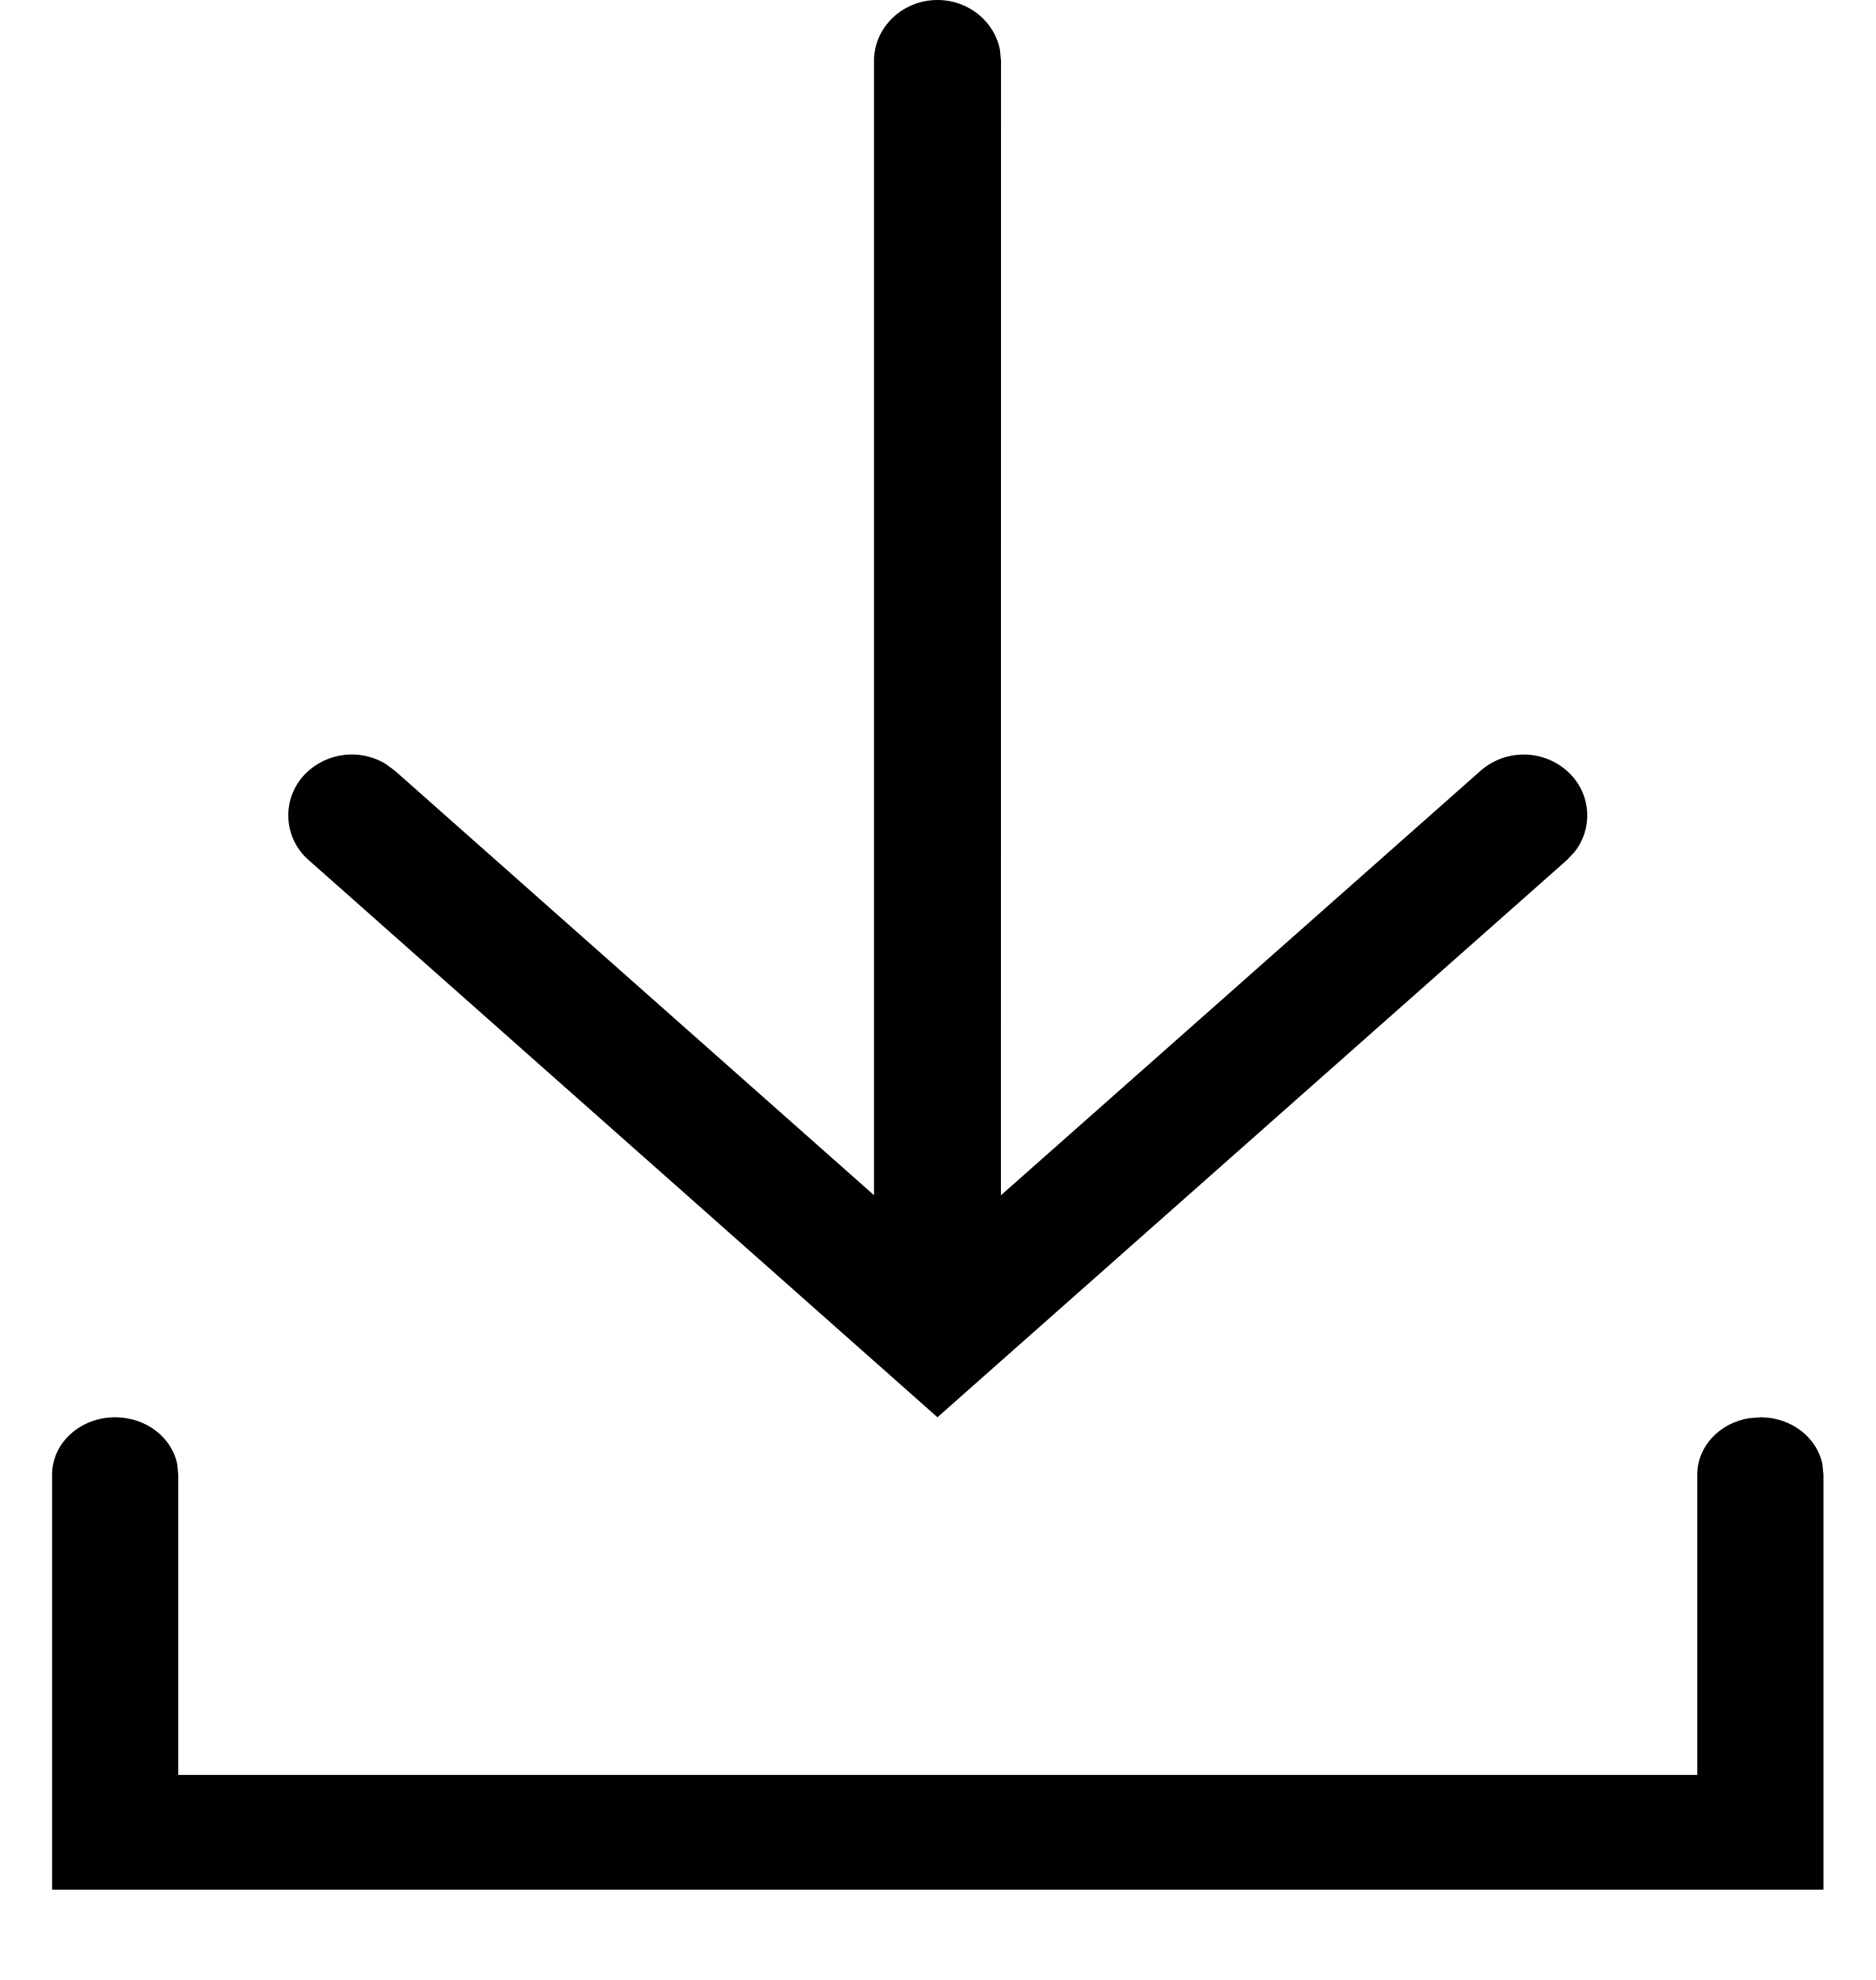
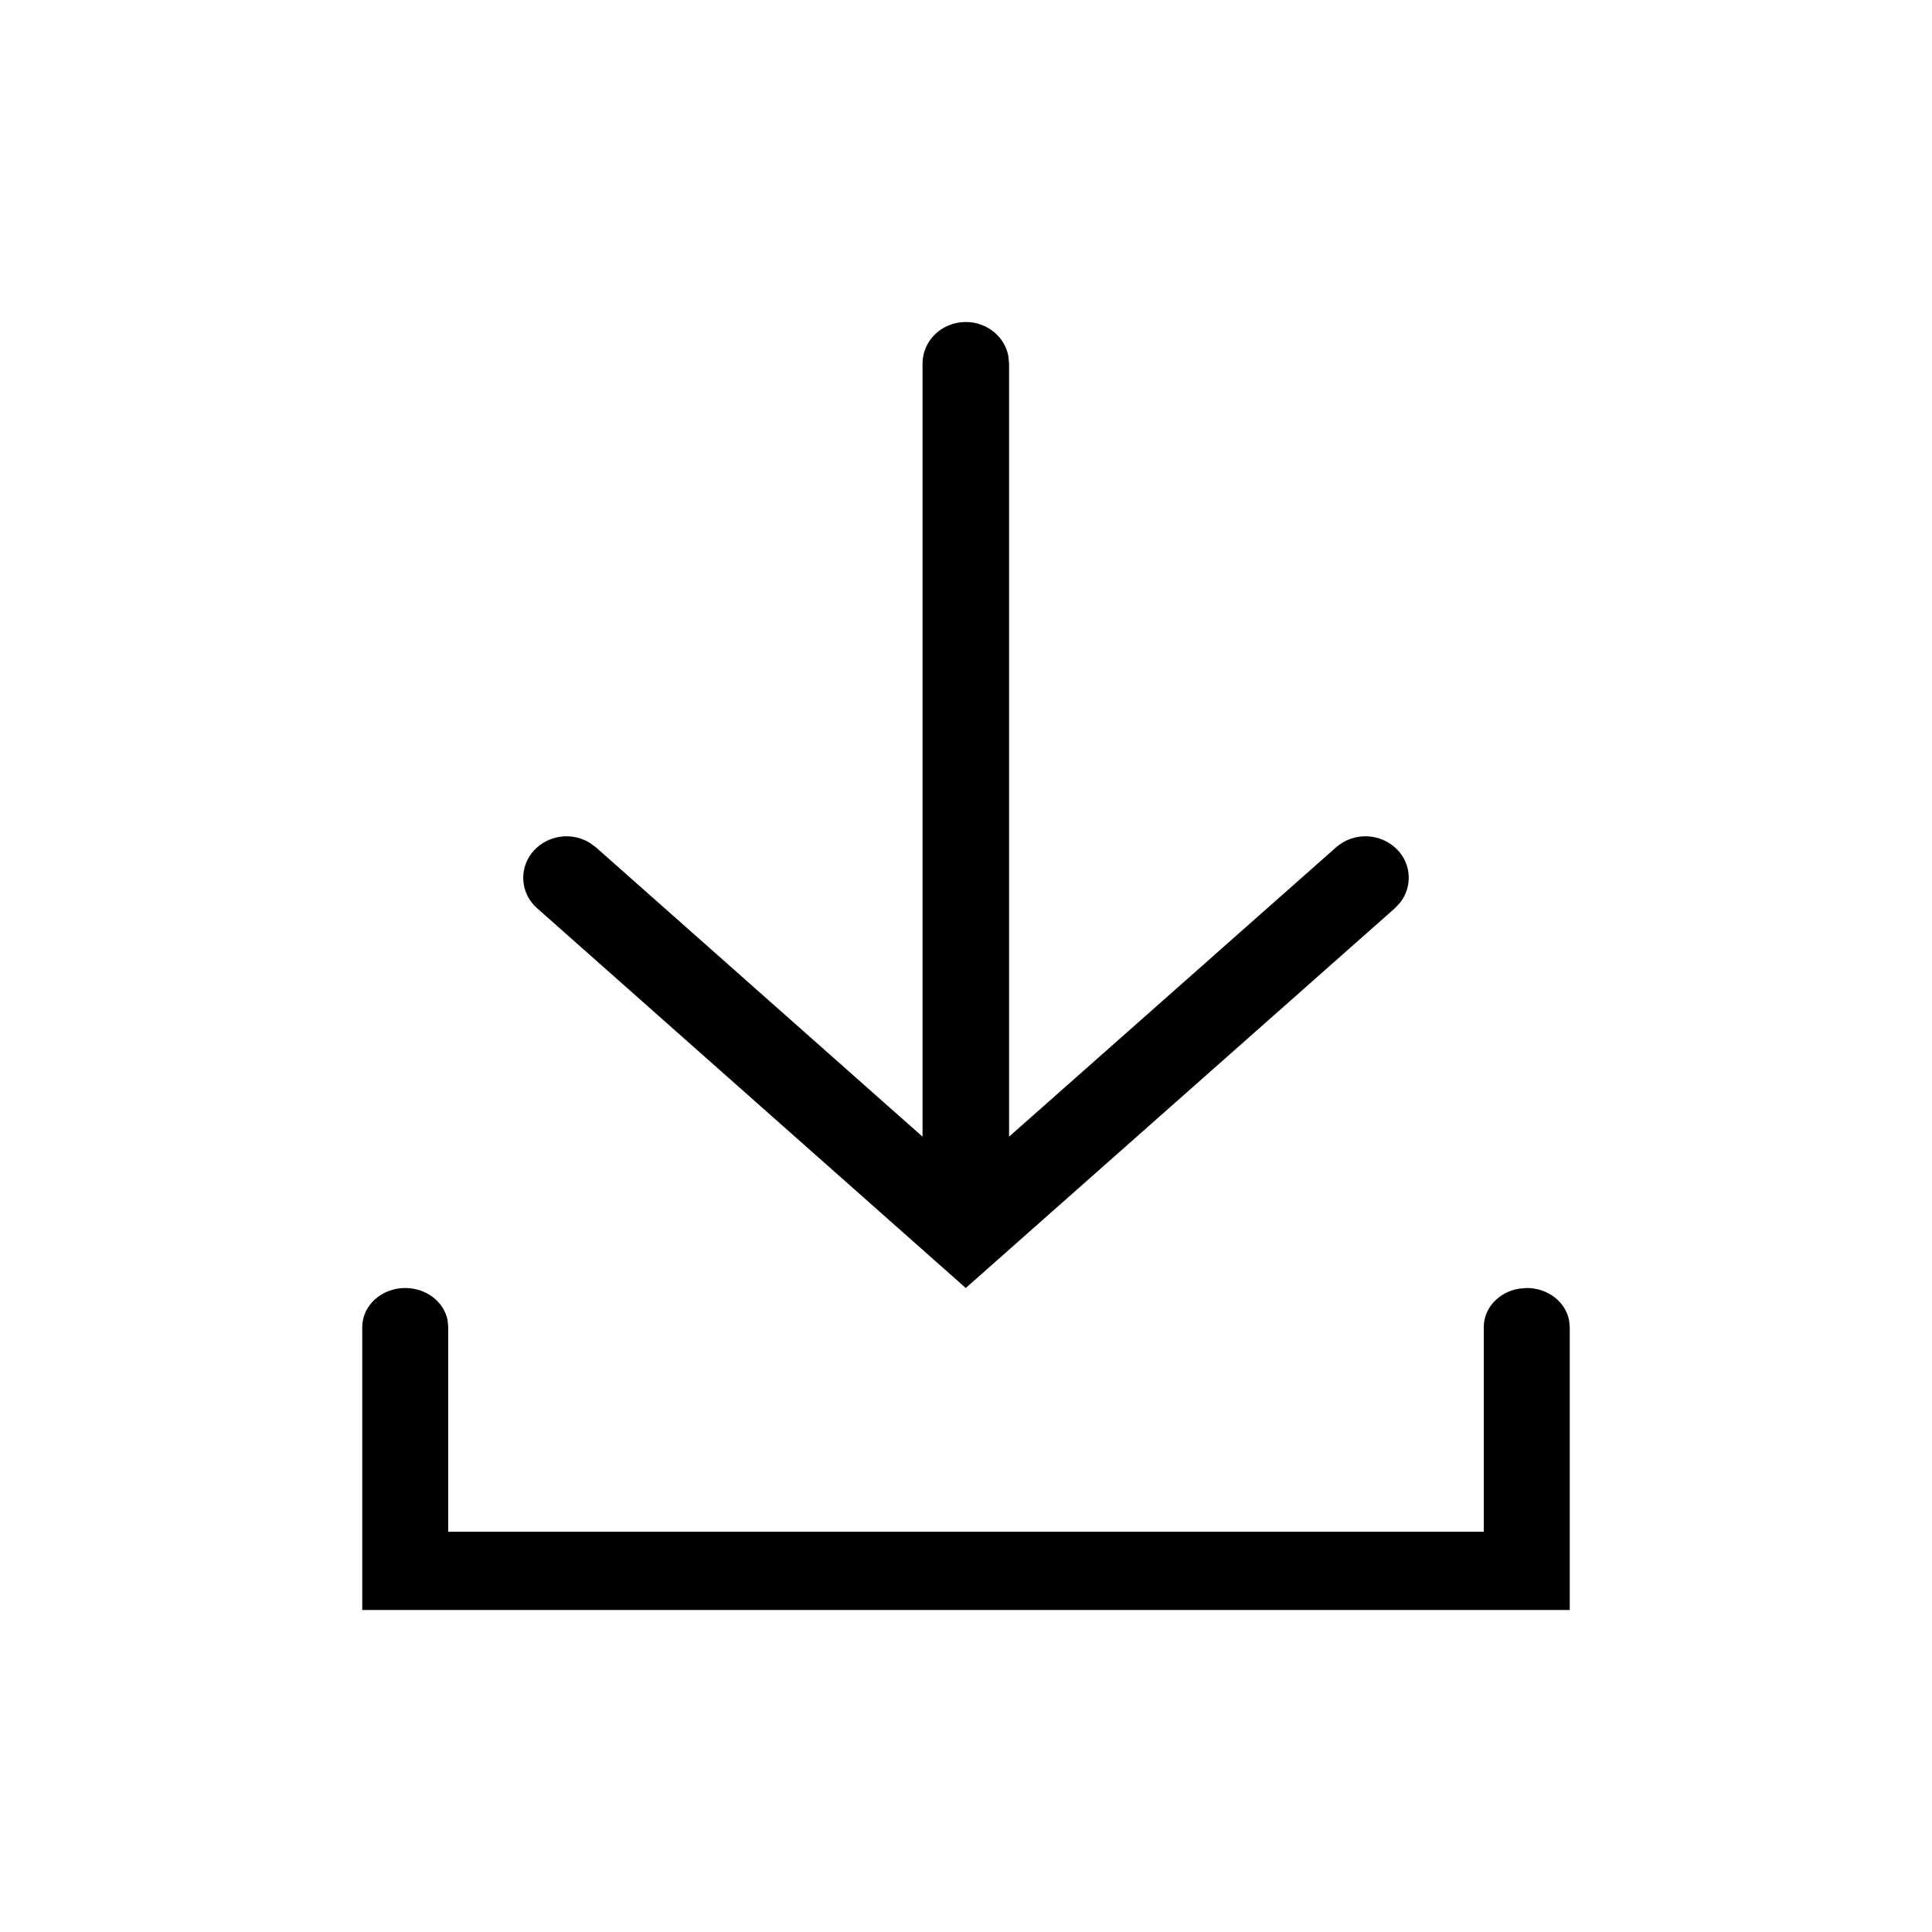
- <svg xmlns="http://www.w3.org/2000/svg" width="18" height="19" viewBox="0 0 18 19">
-   <path d="M16.895 13.6c.297 0 .544.195.595.451l.01.1v3.982H.5V14.15c0-.304.271-.55.605-.55.298 0 .545.195.596.451l.01.1v2.881h14.578V14.15c0-.27.214-.495.497-.541l.109-.009zM8.997 0c.3 0 .548.207.6.48l.01.104-.001 10.886 4.605-4.075a.628.628 0 01.86.033c.204.211.214.527.04.748l-.074.078-6.04 5.346-6.034-5.346a.568.568 0 01-.035-.826.628.628 0 01.774-.097l.087.064 4.599 4.074V.584c0-.322.273-.584.61-.584z" fill-rule="evenodd" />
+ <svg xmlns="http://www.w3.org/2000/svg" viewBox="0 0 24 24">
+   <path d="M18.966 16c.262 0 .48.172.525.398l.009.087V20h-15v-3.515c0-.268.24-.485.534-.485.262 0 .48.172.526.398l.008.087v2.543h12.864v-2.543c0-.238.189-.436.438-.477l.096-.008zM11.998 4c.263 0 .483.182.528.423l.009.093v9.604l4.063-3.595a.554.554 0 01.76.03.5.5 0 01.034.659l-.065.069L11.997 16l-5.324-4.717a.5.5 0 01-.03-.729.554.554 0 01.682-.085l.077.056 4.058 3.595V4.516c0-.285.24-.516.538-.516z" fill-rule="evenodd" />
</svg>
